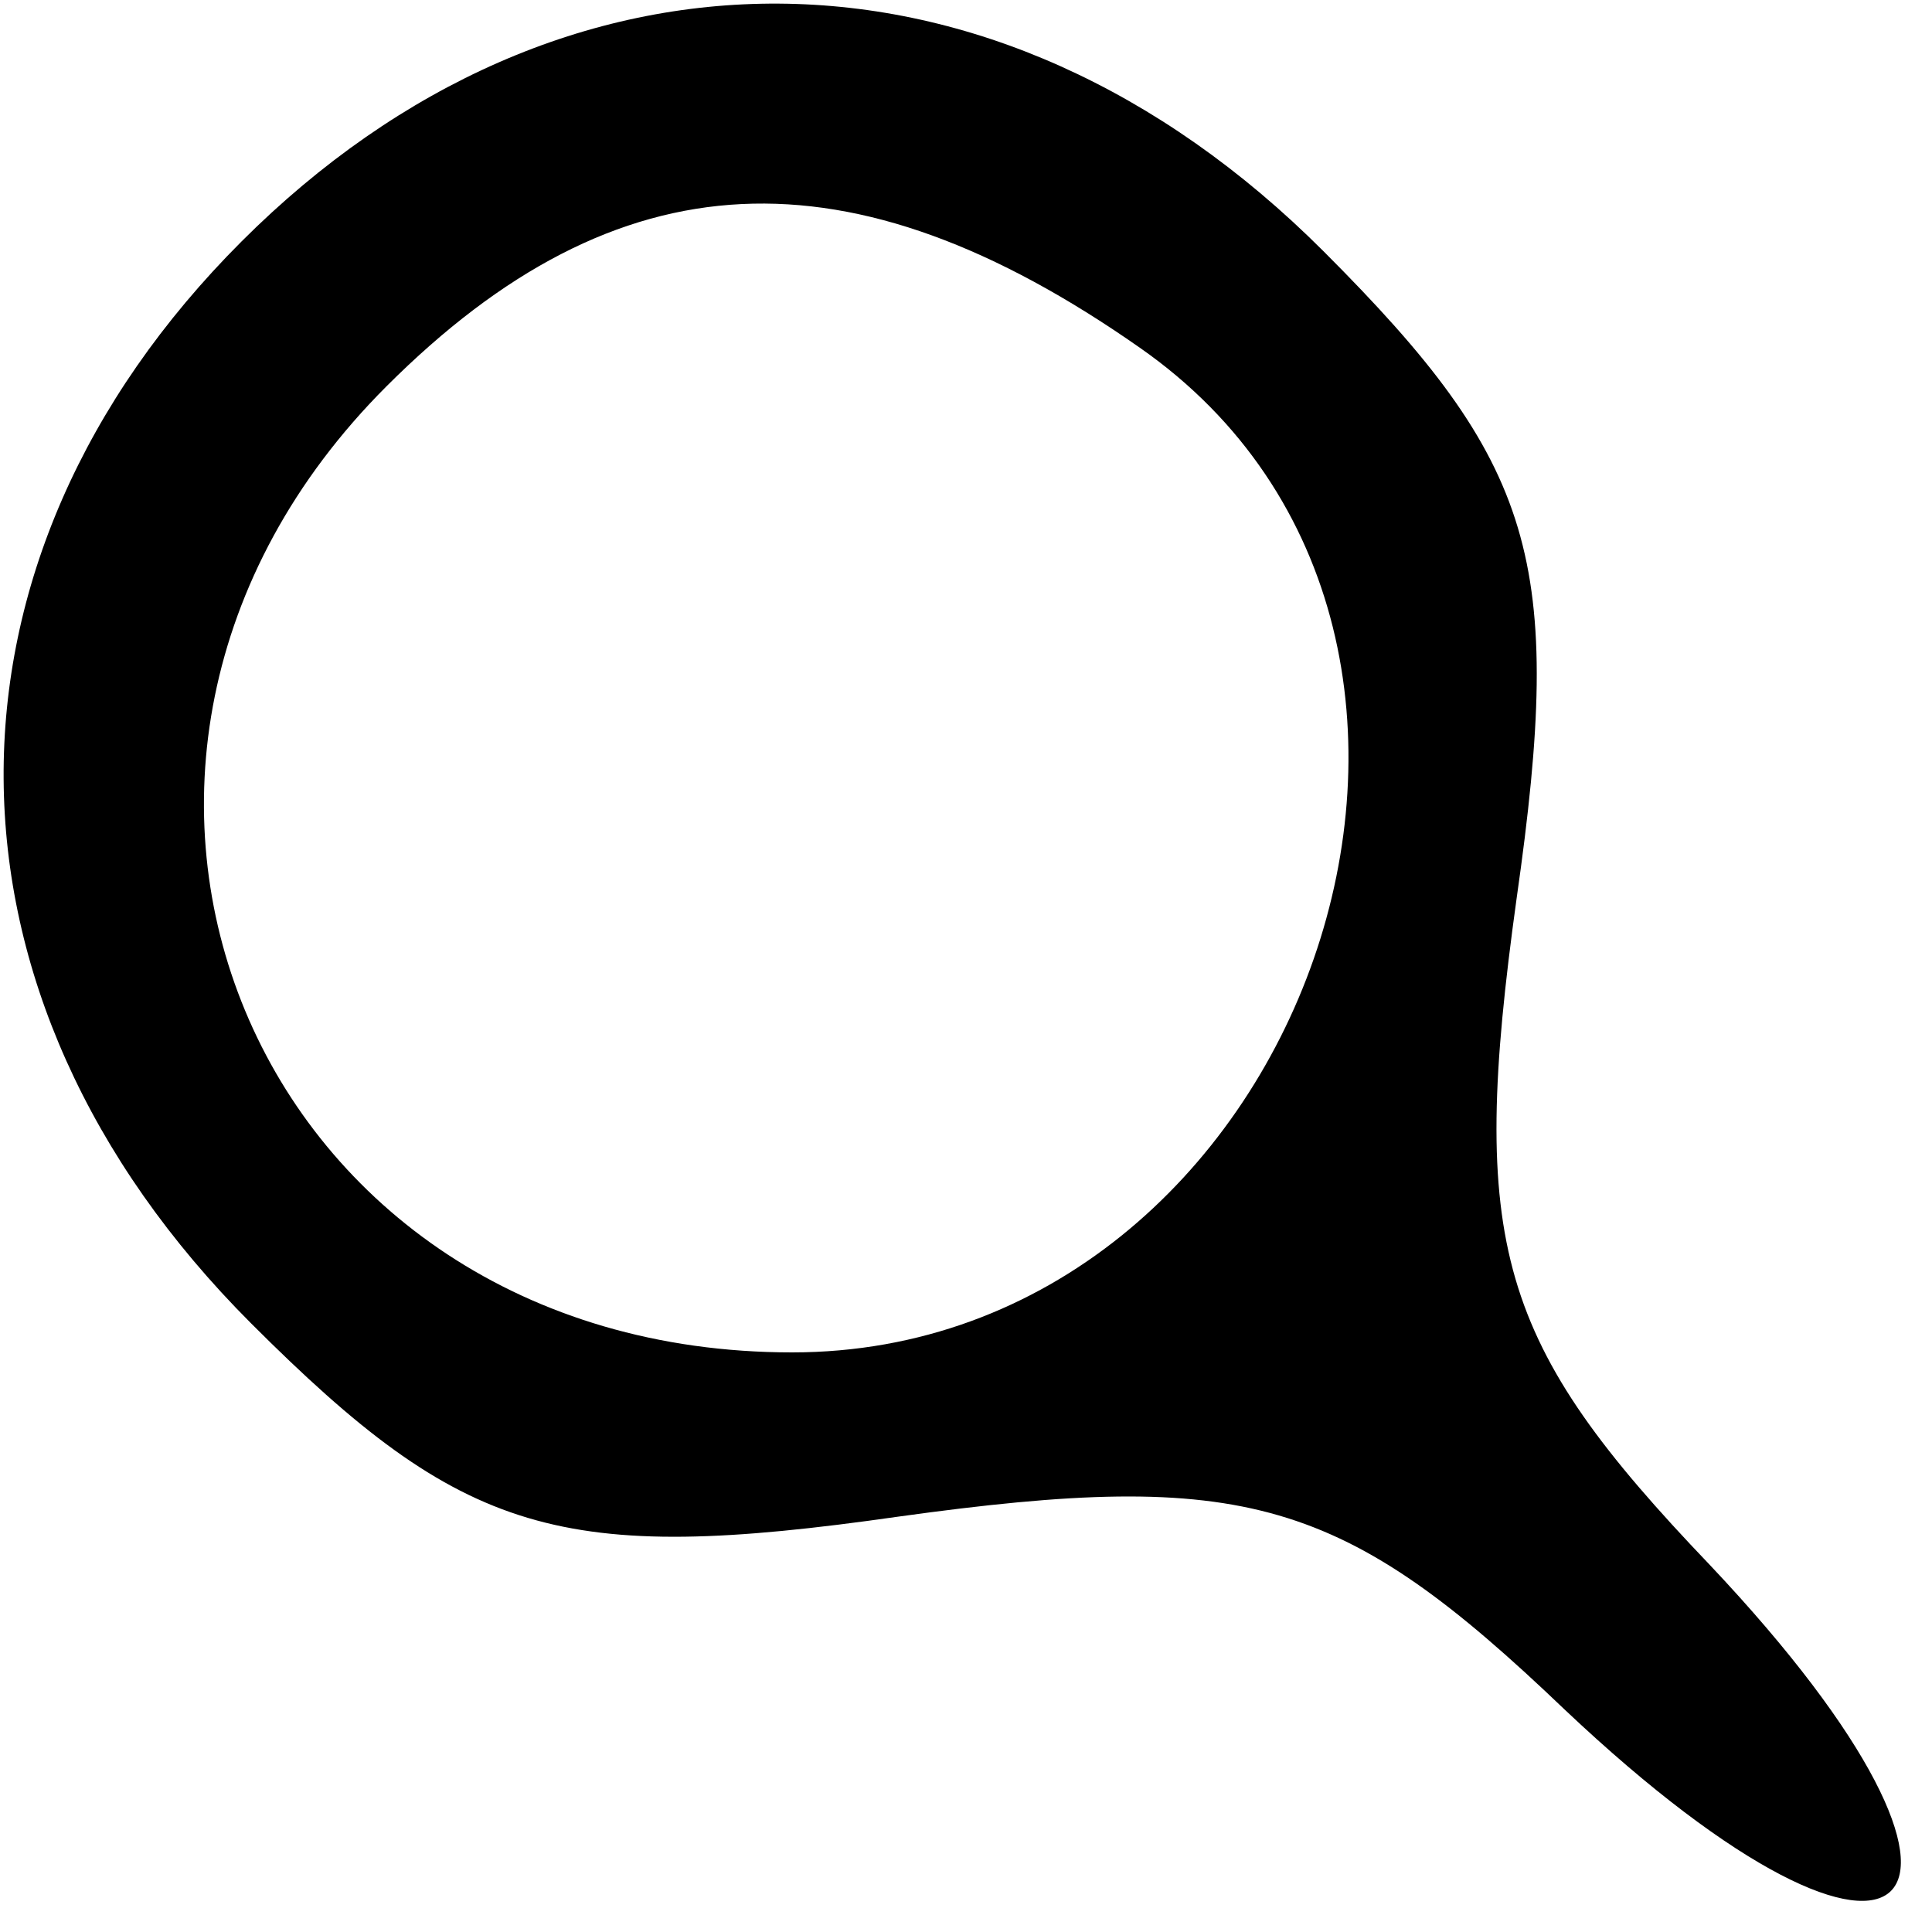
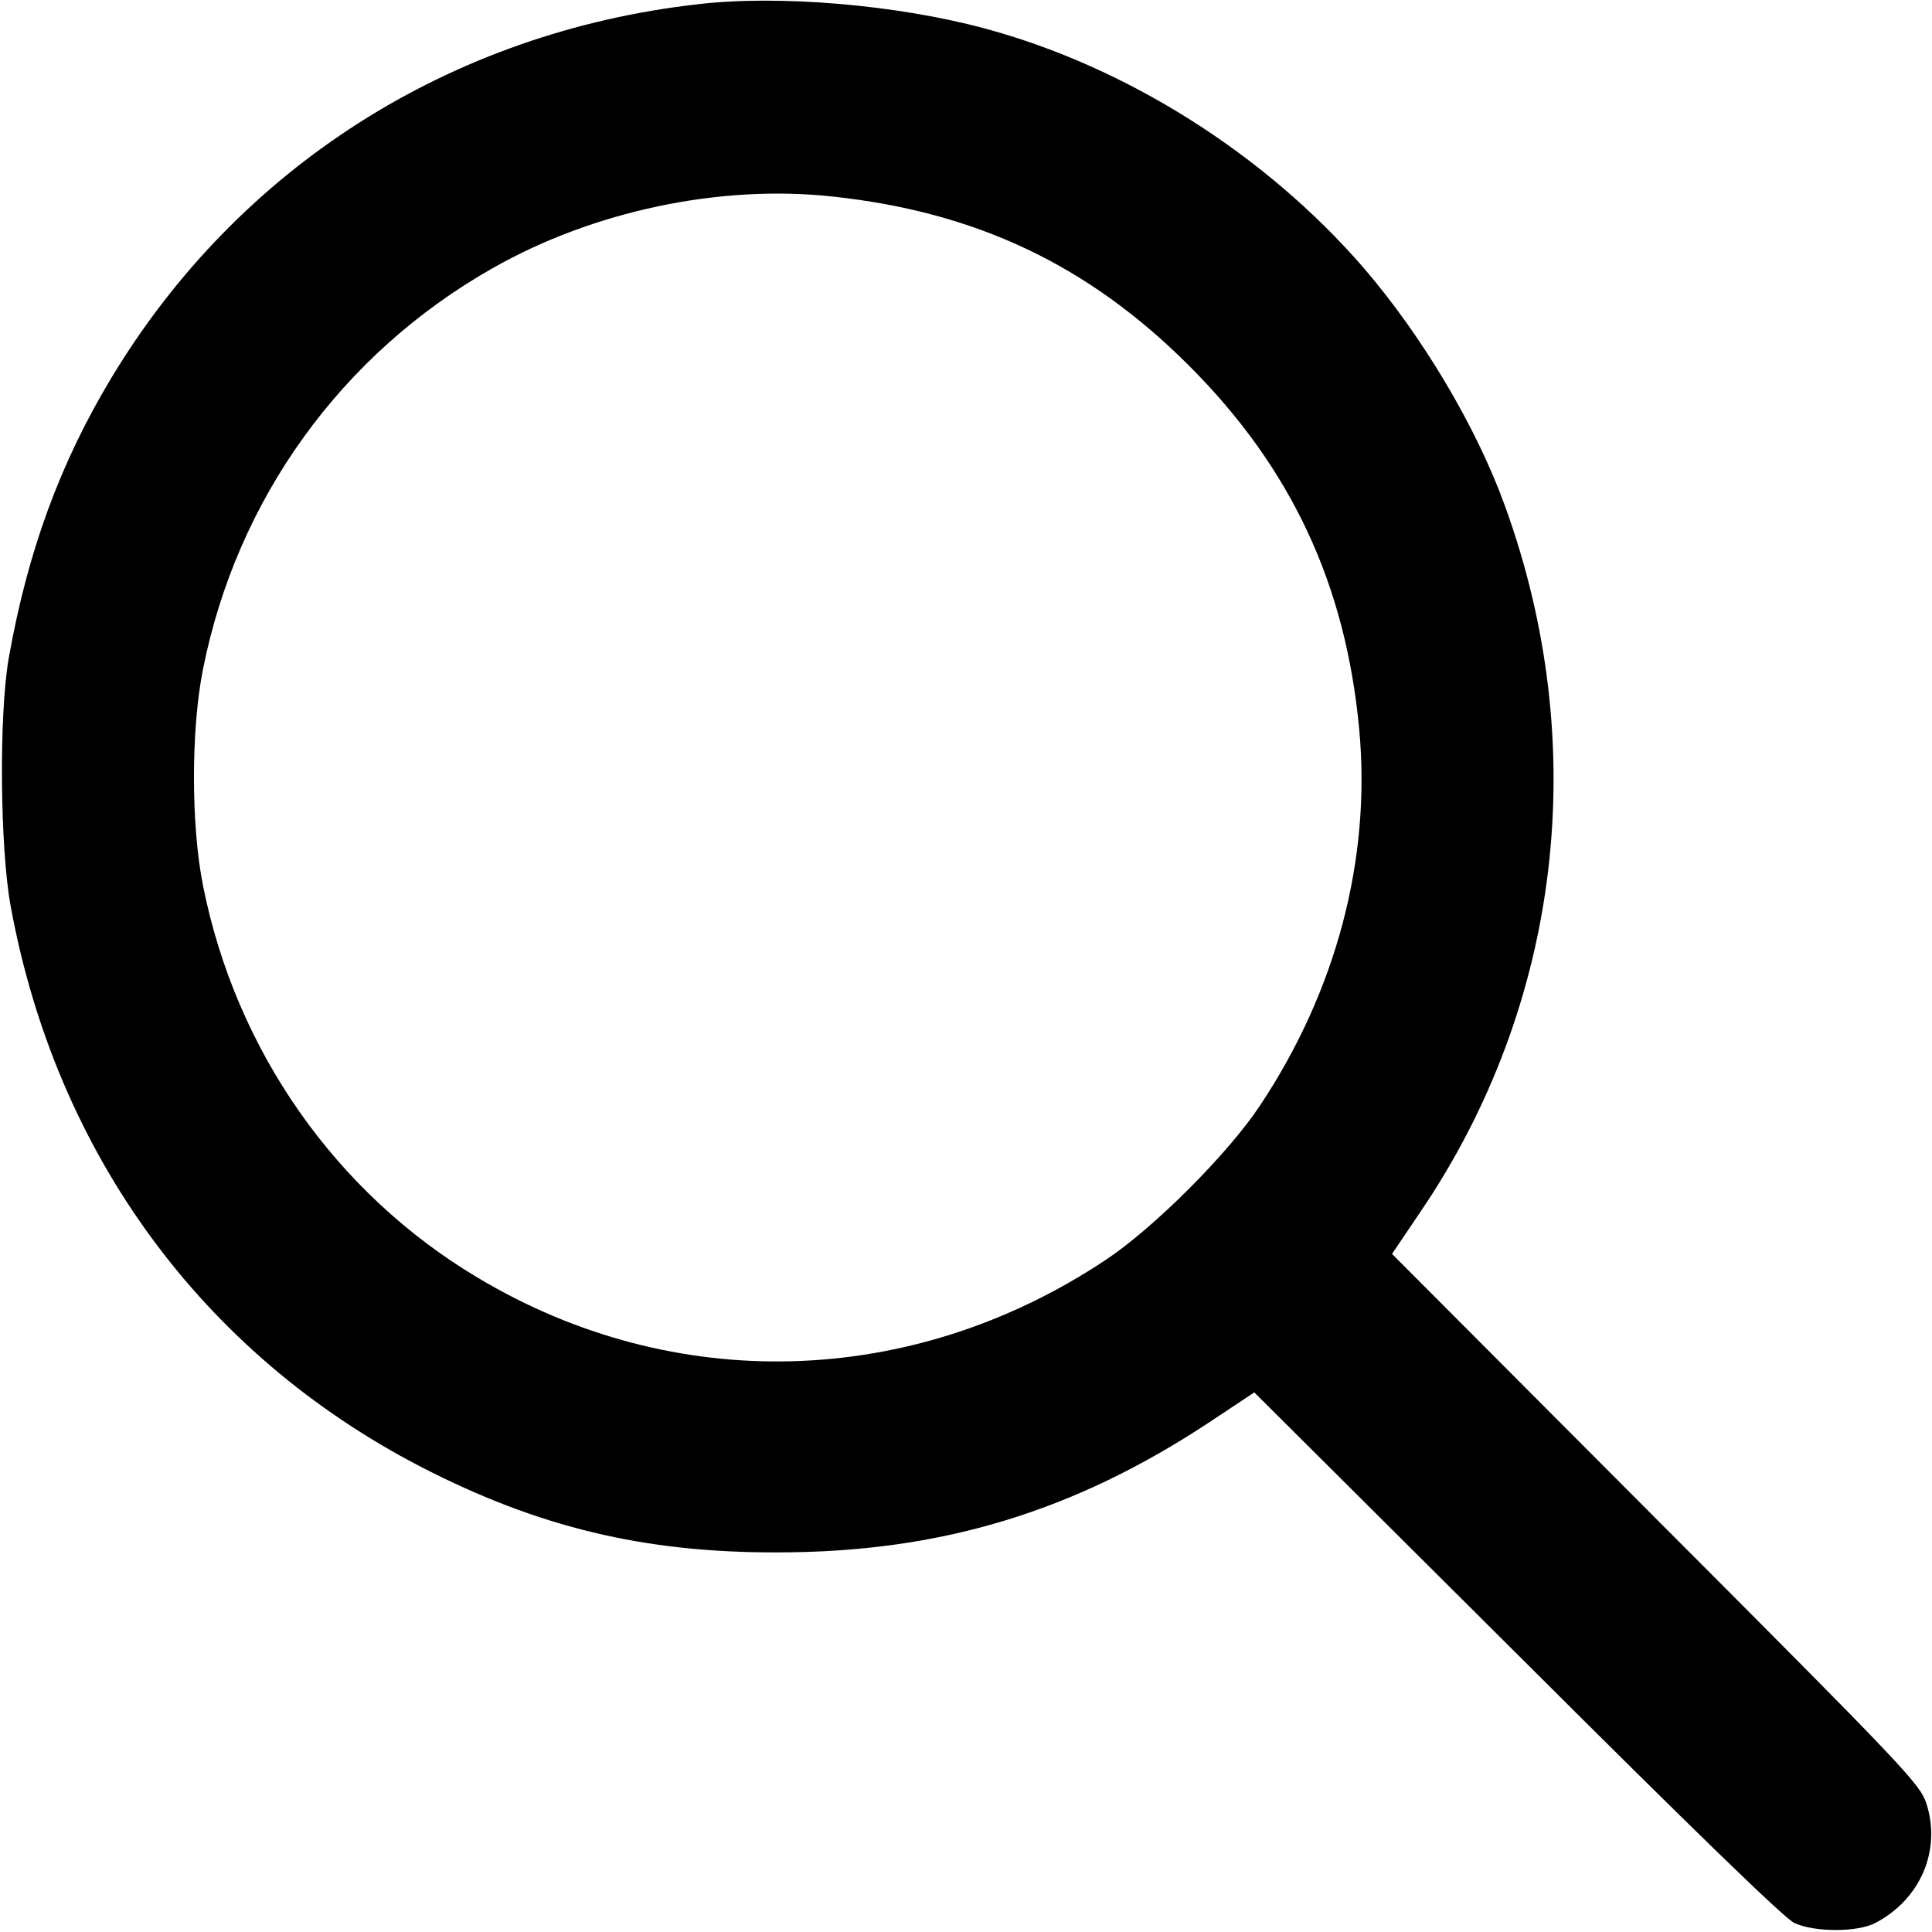
- <svg xmlns="http://www.w3.org/2000/svg" version="1.0" width="20pt" height="20pt" viewBox="0 0 20 20" preserveAspectRatio="xMidYMid meet">
-   <g transform="translate(0,20) scale(0.1,-0.1)" fill="#000000" stroke="none">
-     <path d="M25 175 c-33 -33 -33 -78 1 -112 22 -22 32 -25 67 -20 36 5 46 2 69 -20 36 -34 49 -21 15 15 -22 23 -25 33 -20 69 5 35 2 45 -20 67 -34 34 -79 34 -112 1z m93 -11 c43 -30 17 -104 -36 -104 -56 0 -81 61 -42 100 24 24 48 25 78 4z" />
+ <svg xmlns="http://www.w3.org/2000/svg" version="1.0" width="512pt" height="512pt" viewBox="0 0 512 512" preserveAspectRatio="xMidYMid meet">
+   <g transform="translate(0,512) scale(0.1,-0.1)" fill="#000000" stroke="none">
+     <path d="M1851 5109 c-657 -74 -1219 -432 -1555 -989 -138 -229 -223 -463 -273 -745 -26 -151 -23 -500 5 -655 120 -657 508 -1187 1087 -1487 310 -160 591 -228 945 -227 431 0 785 107 1145 345 l119 79 696 -693 c469 -468 708 -700 735 -713 54 -25 167 -25 215 0 120 63 175 193 135 317 -17 51 -54 91 -717 755 l-699 701 77 114 c371 548 453 1234 222 1869 -75 208 -219 450 -375 631 -260 300 -628 533 -1005 634 -230 62 -542 89 -757 64z m357 -510 c380 -41 677 -182 943 -448 271 -271 415 -579 451 -963 32 -343 -60 -693 -263 -998 -84 -127 -282 -325 -409 -409 -512 -341 -1143 -359 -1664 -47 -376 224 -641 602 -728 1039 -32 160 -32 414 0 574 90 451 367 835 767 1062 267 152 604 223 903 190z" />
  </g>
</svg>
